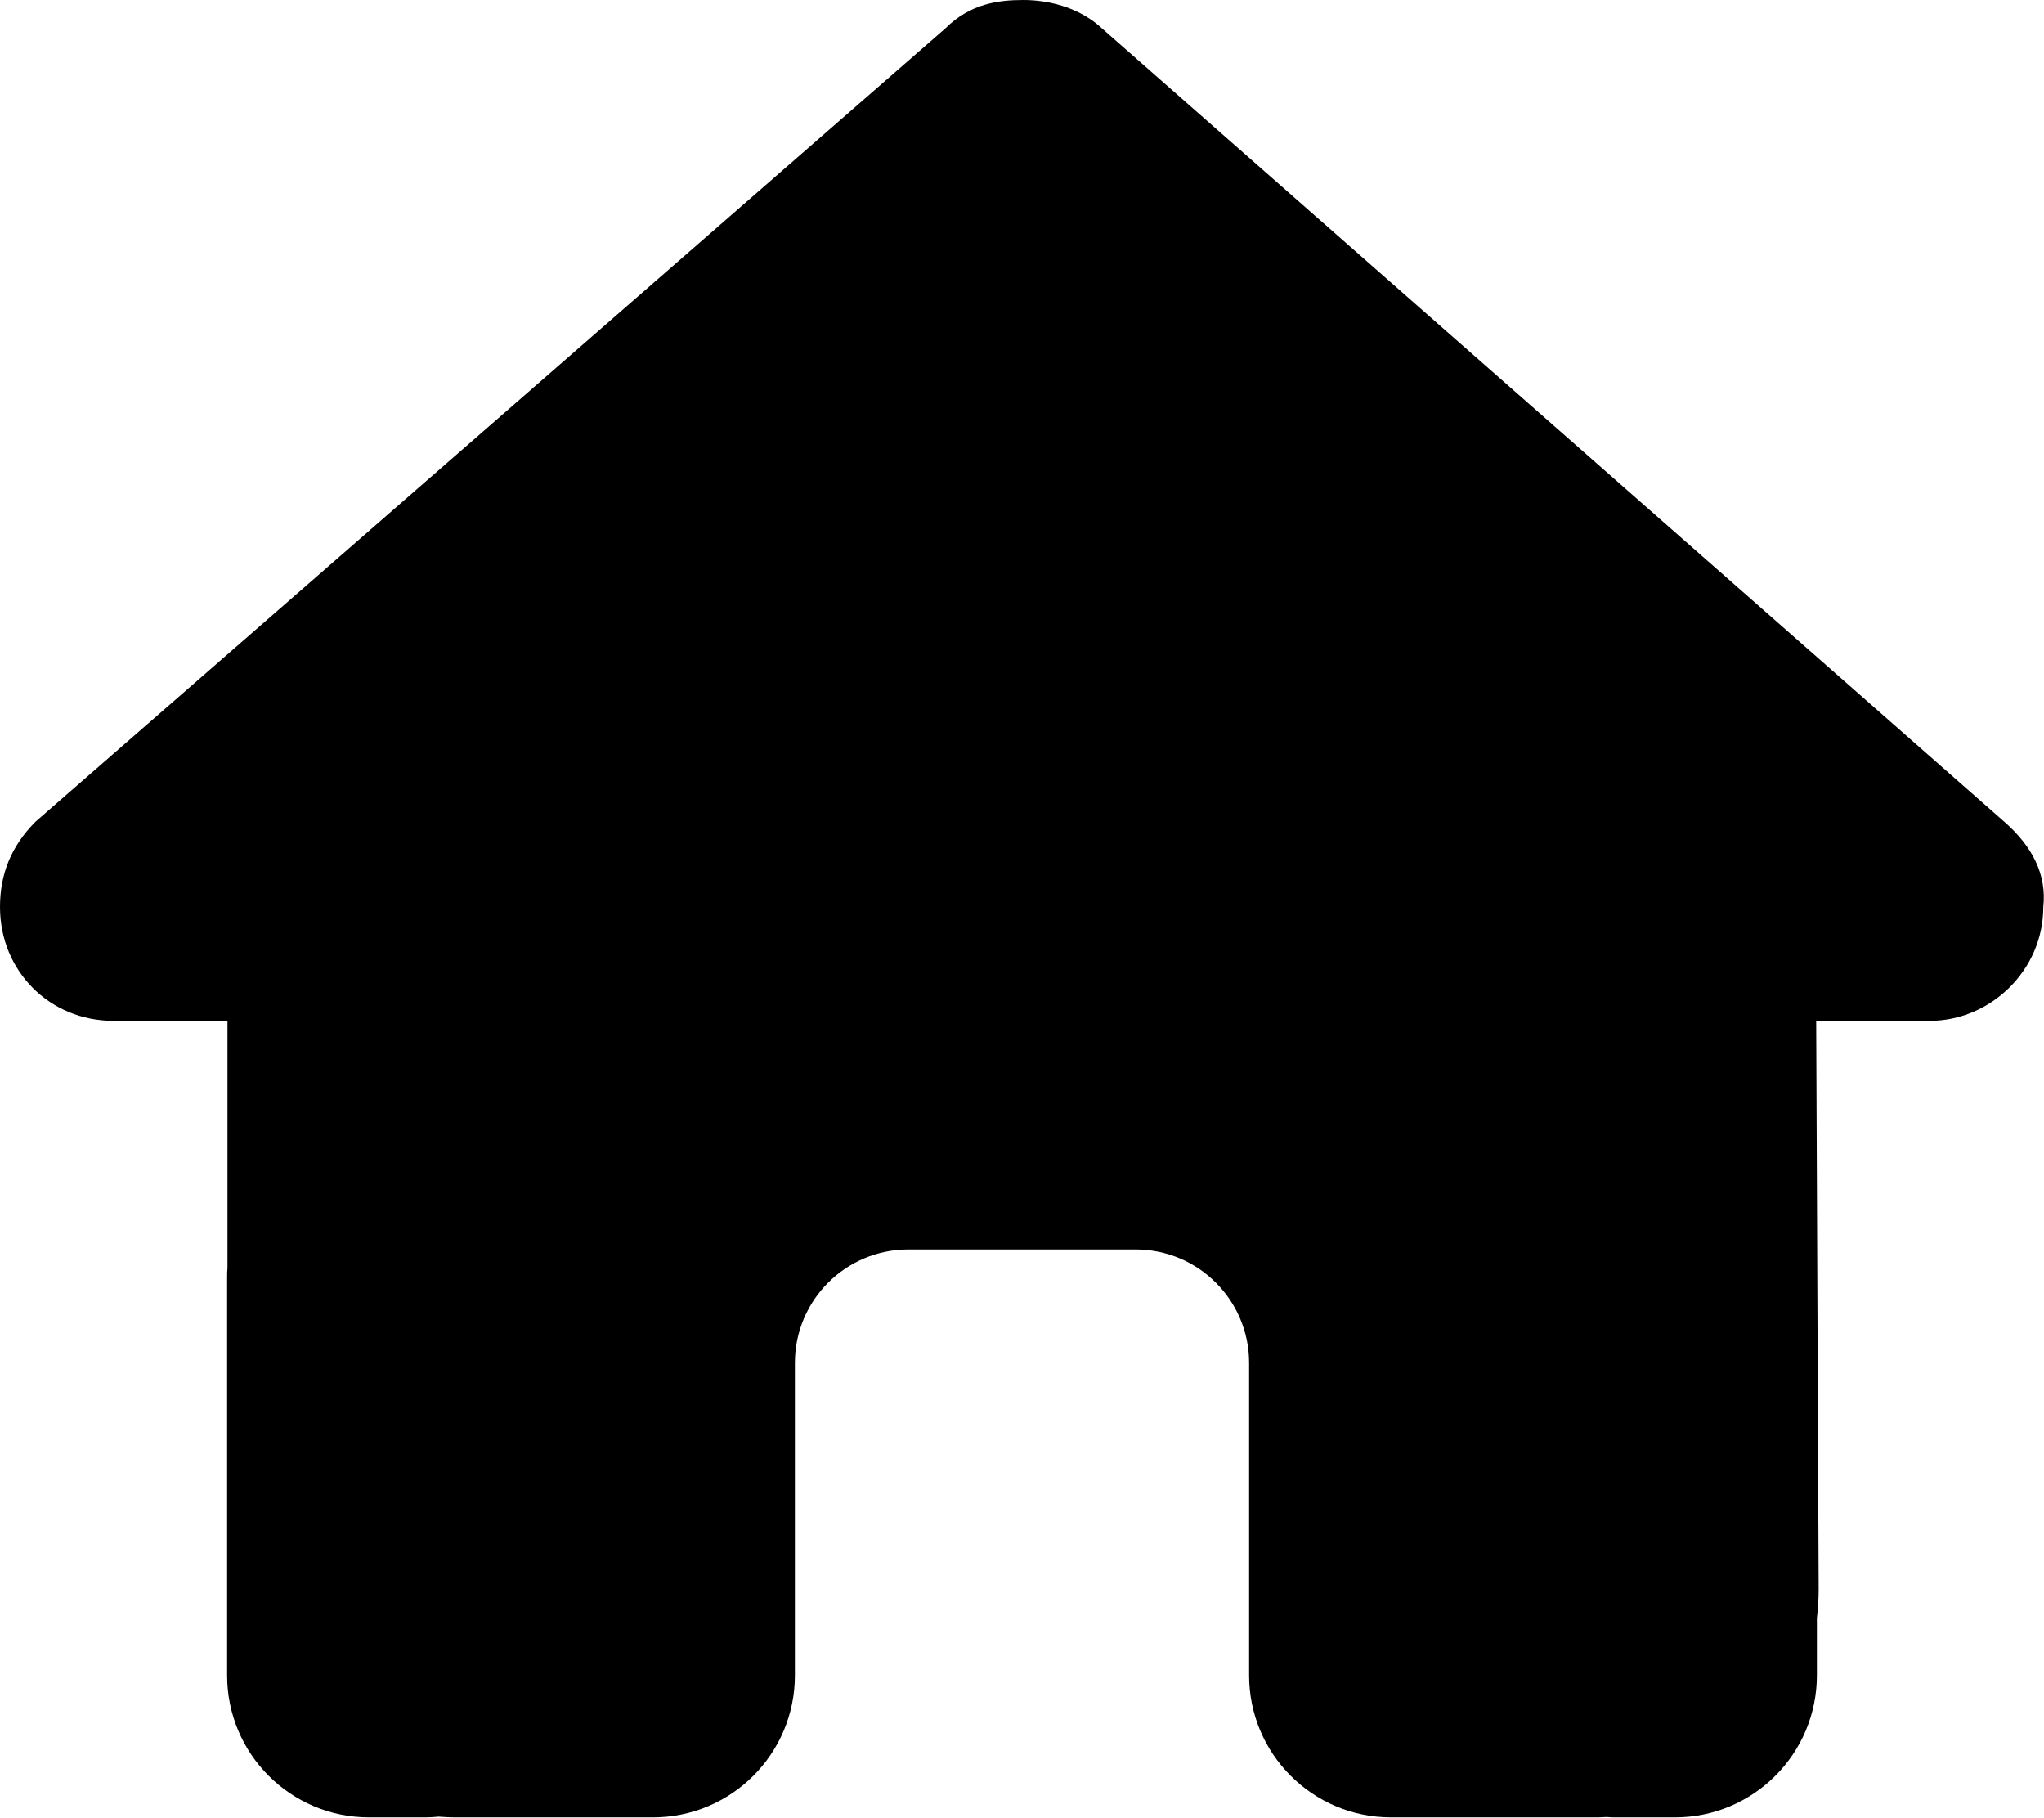
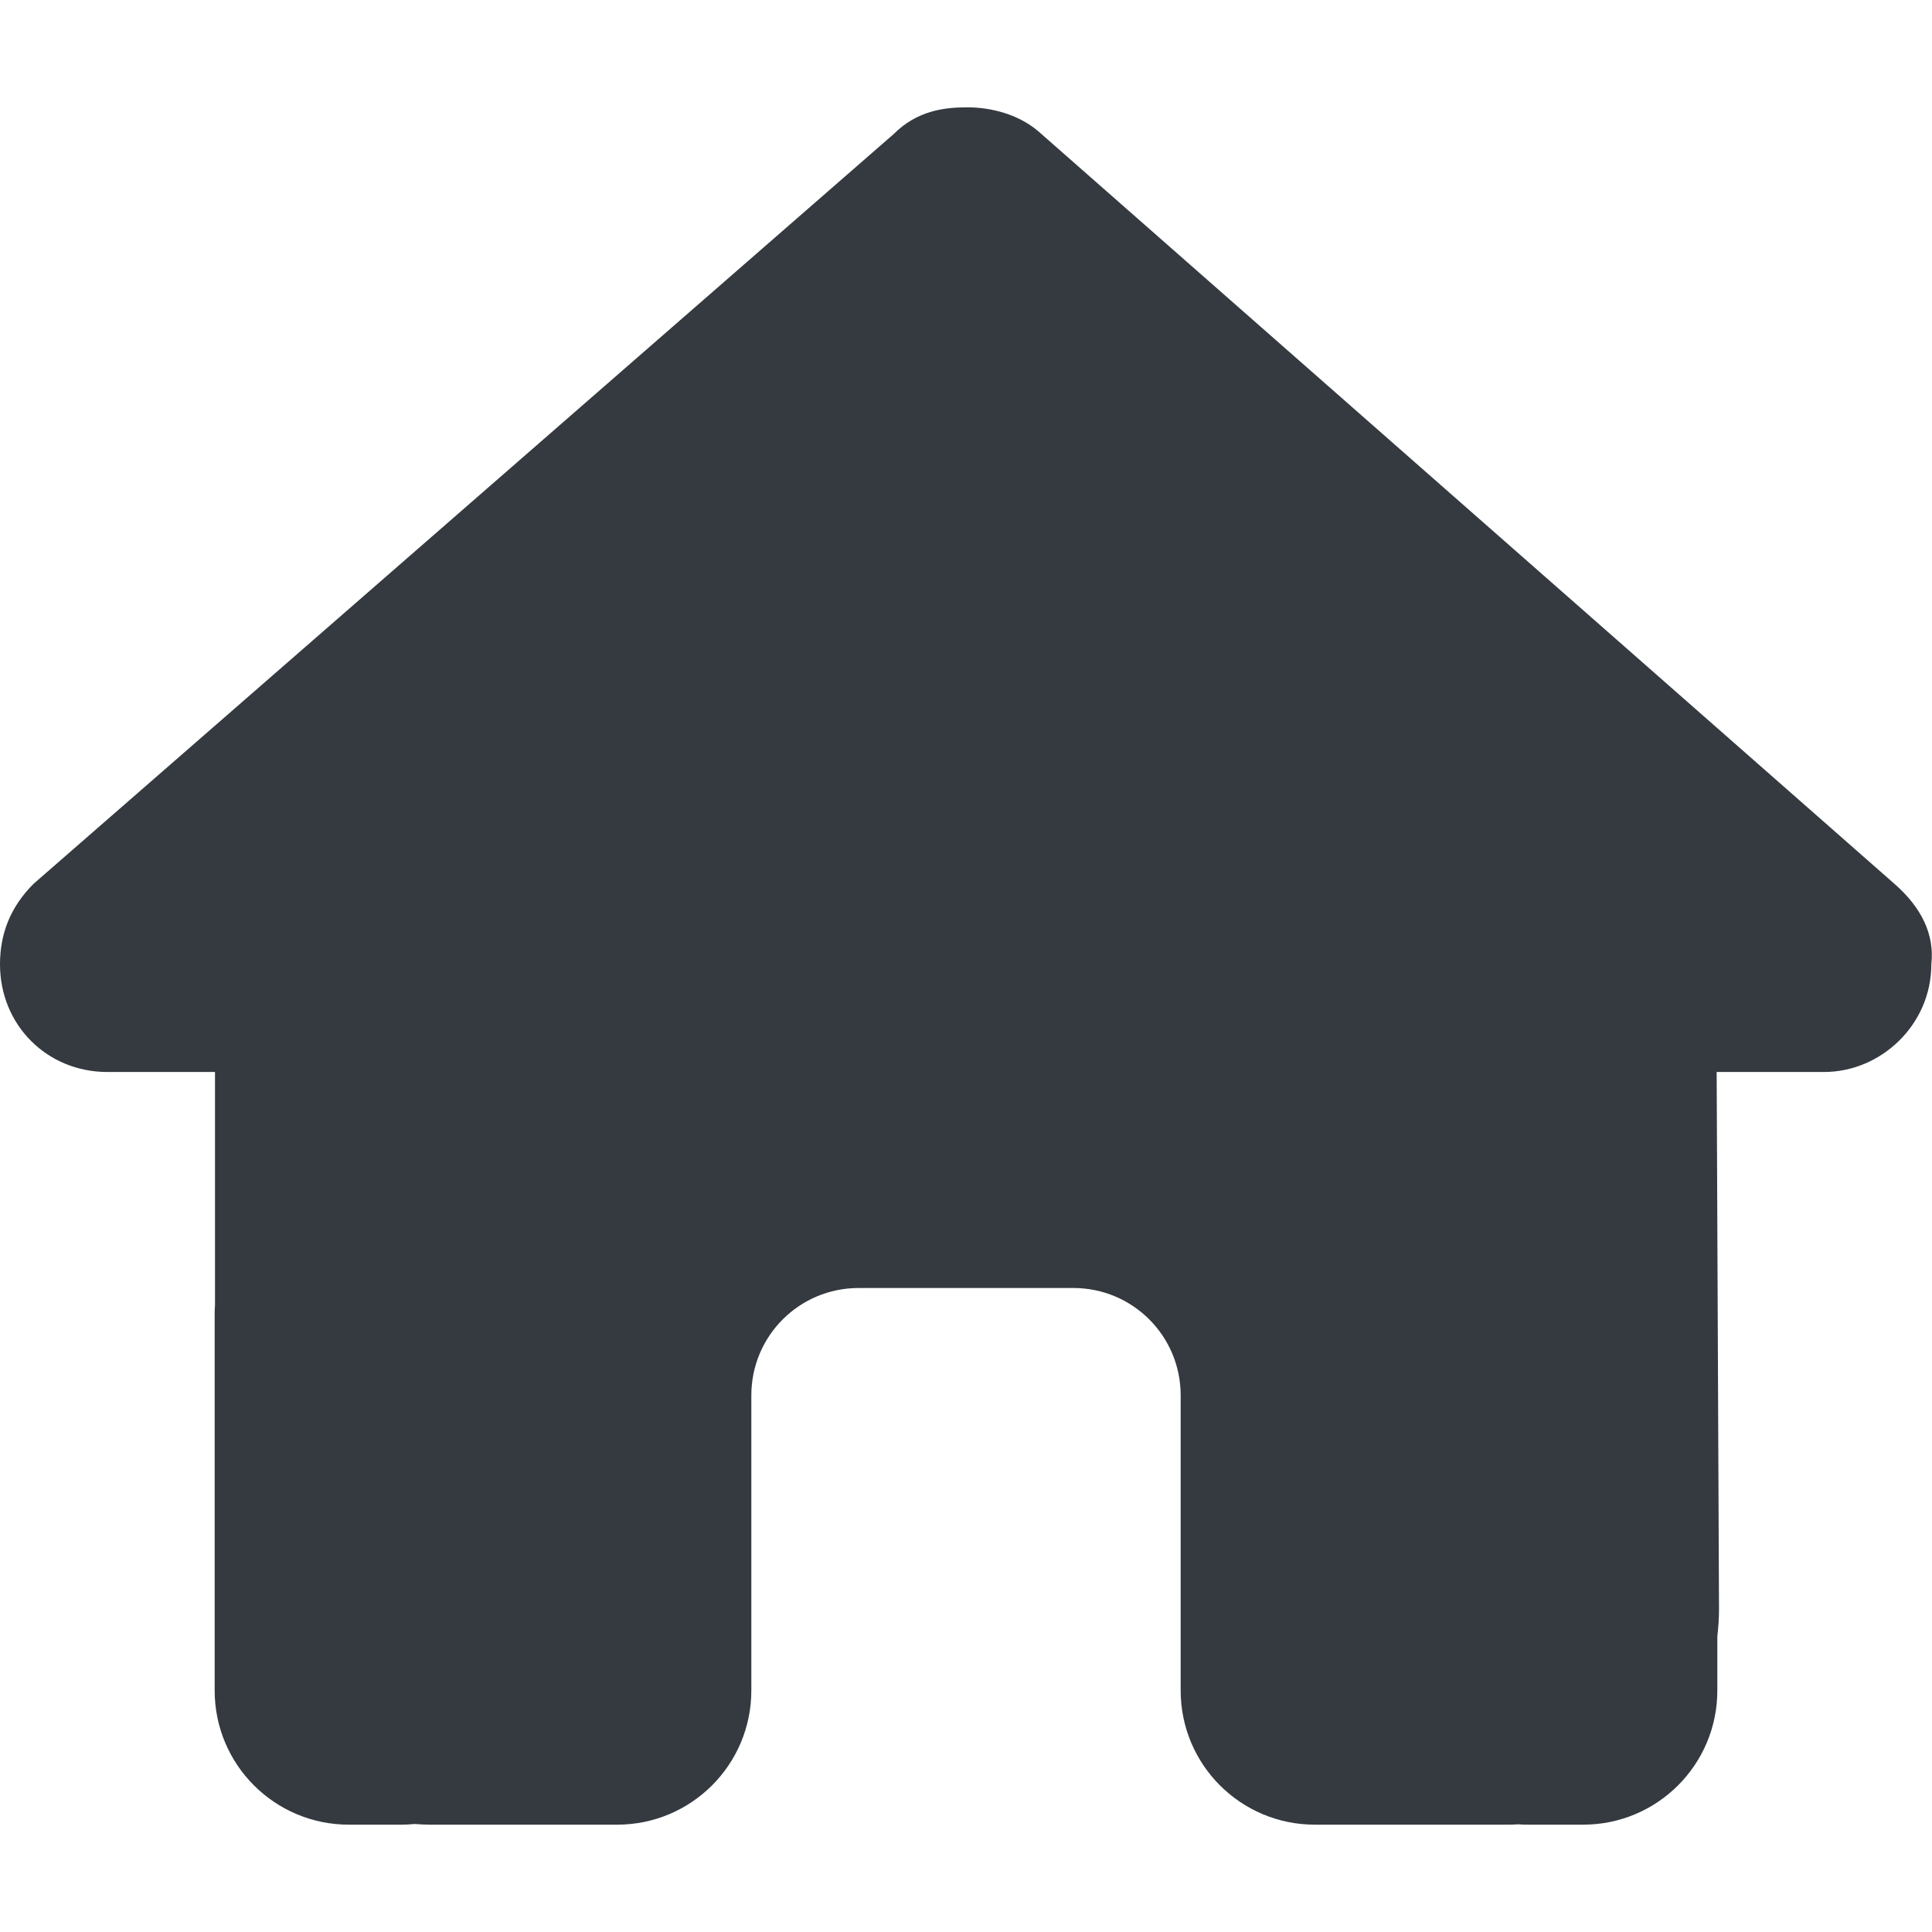
- <svg xmlns="http://www.w3.org/2000/svg" viewBox="0 0 576 512" width="100%" height="125">
-   <path d="M575.8 255.5c0 18-15 32.1-32 32.1h-32l.7 160.2c0 2.7-.2 5.4-.5 8.1V472c0 22.1-17.9 40-40 40H456c-1.1 0-2.2 0-3.3-.1c-1.4 .1-2.8 .1-4.2 .1H416 392c-22.1 0-40-17.9-40-40V448 384c0-17.7-14.3-32-32-32H256c-17.7 0-32 14.3-32 32v64 24c0 22.1-17.9 40-40 40H160 128.1c-1.5 0-3-.1-4.5-.2c-1.2 .1-2.4 .2-3.6 .2H104c-22.1 0-40-17.9-40-40V360c0-.9 0-1.9 .1-2.8V287.6H32c-18 0-32-14-32-32.1c0-9 3-17 10-24L266.4 8c7-7 15-8 22-8s15 2 21 7L564.8 231.5c8 7 12 15 11 24z" />
+ <svg xmlns="http://www.w3.org/2000/svg" viewBox="0 0 576 512" width="75" height="75">
+   <path d="M575.8 255.5c0 18-15 32.1-32 32.1h-32l.7 160.2c0 2.7-.2 5.4-.5 8.1V472c0 22.1-17.9 40-40 40H456c-1.1 0-2.2 0-3.3-.1c-1.4 .1-2.8 .1-4.2 .1H416 392c-22.1 0-40-17.9-40-40V448 384c0-17.7-14.3-32-32-32H256c-17.7 0-32 14.3-32 32v64 24c0 22.1-17.9 40-40 40H160 128.1c-1.5 0-3-.1-4.5-.2c-1.2 .1-2.4 .2-3.6 .2H104c-22.1 0-40-17.9-40-40V360c0-.9 0-1.9 .1-2.8V287.6H32c-18 0-32-14-32-32.1c0-9 3-17 10-24L266.4 8c7-7 15-8 22-8s15 2 21 7L564.8 231.5c8 7 12 15 11 24z" fill="#343a40" />
</svg>
